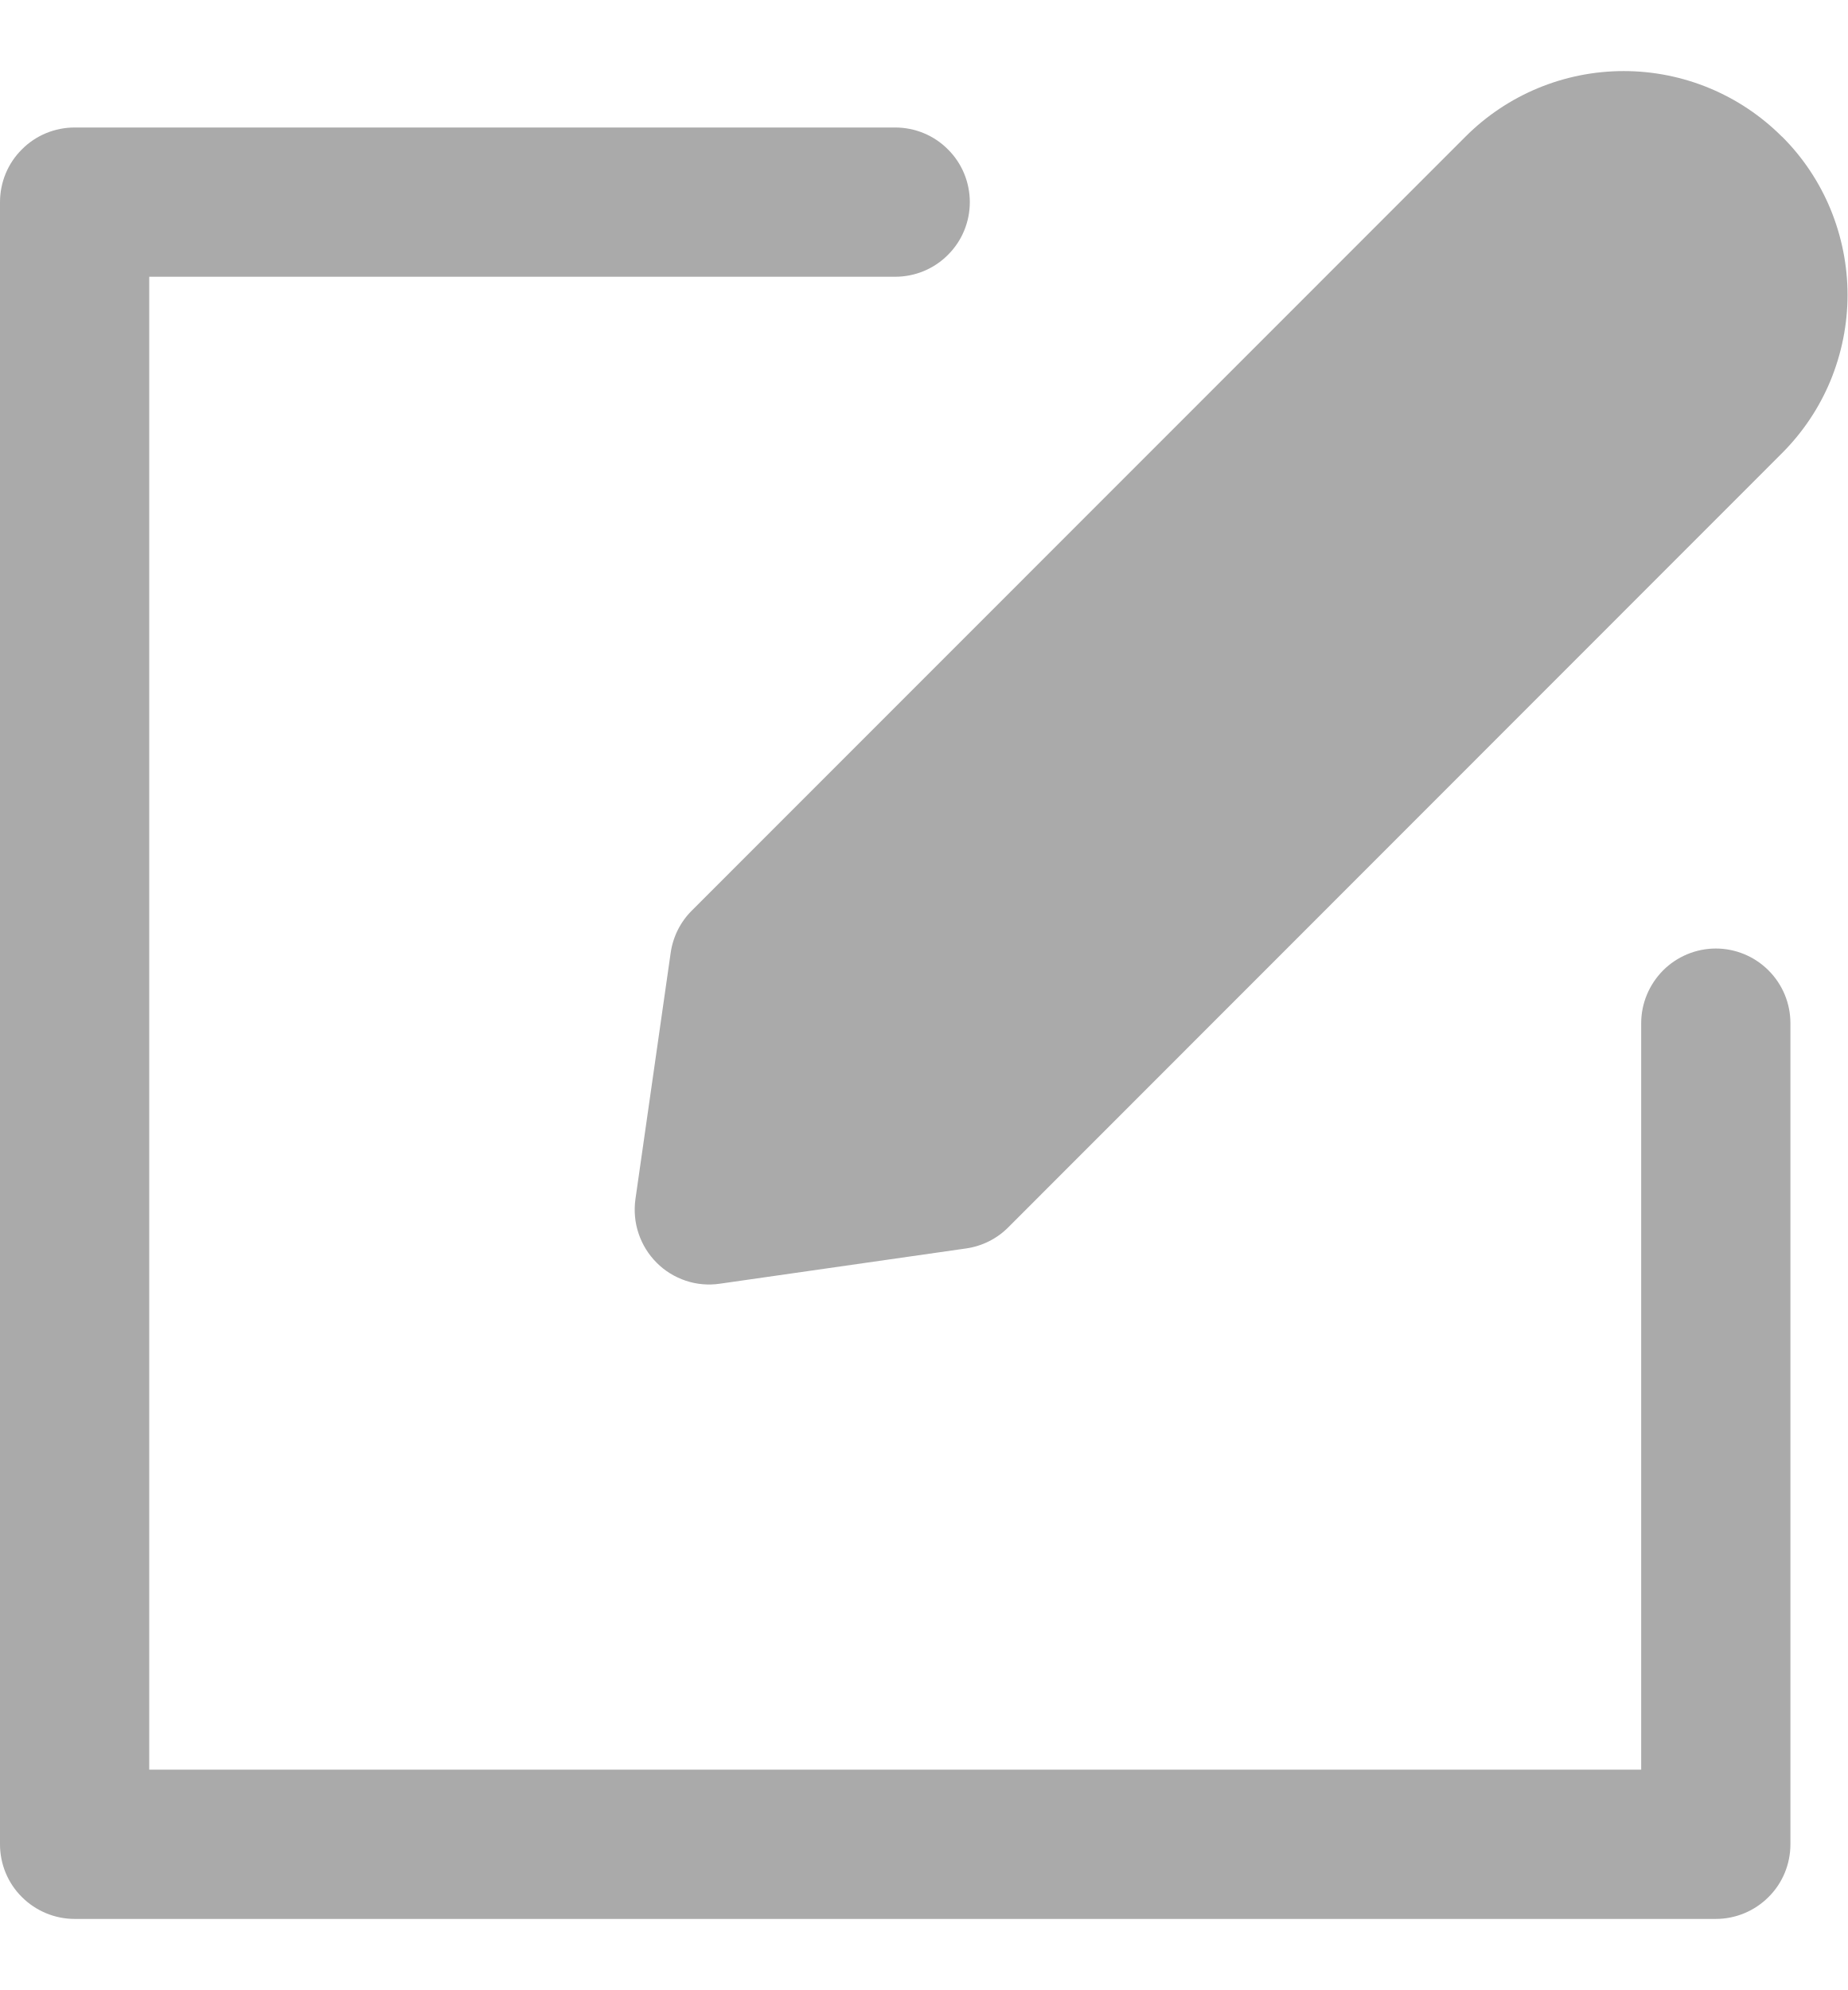
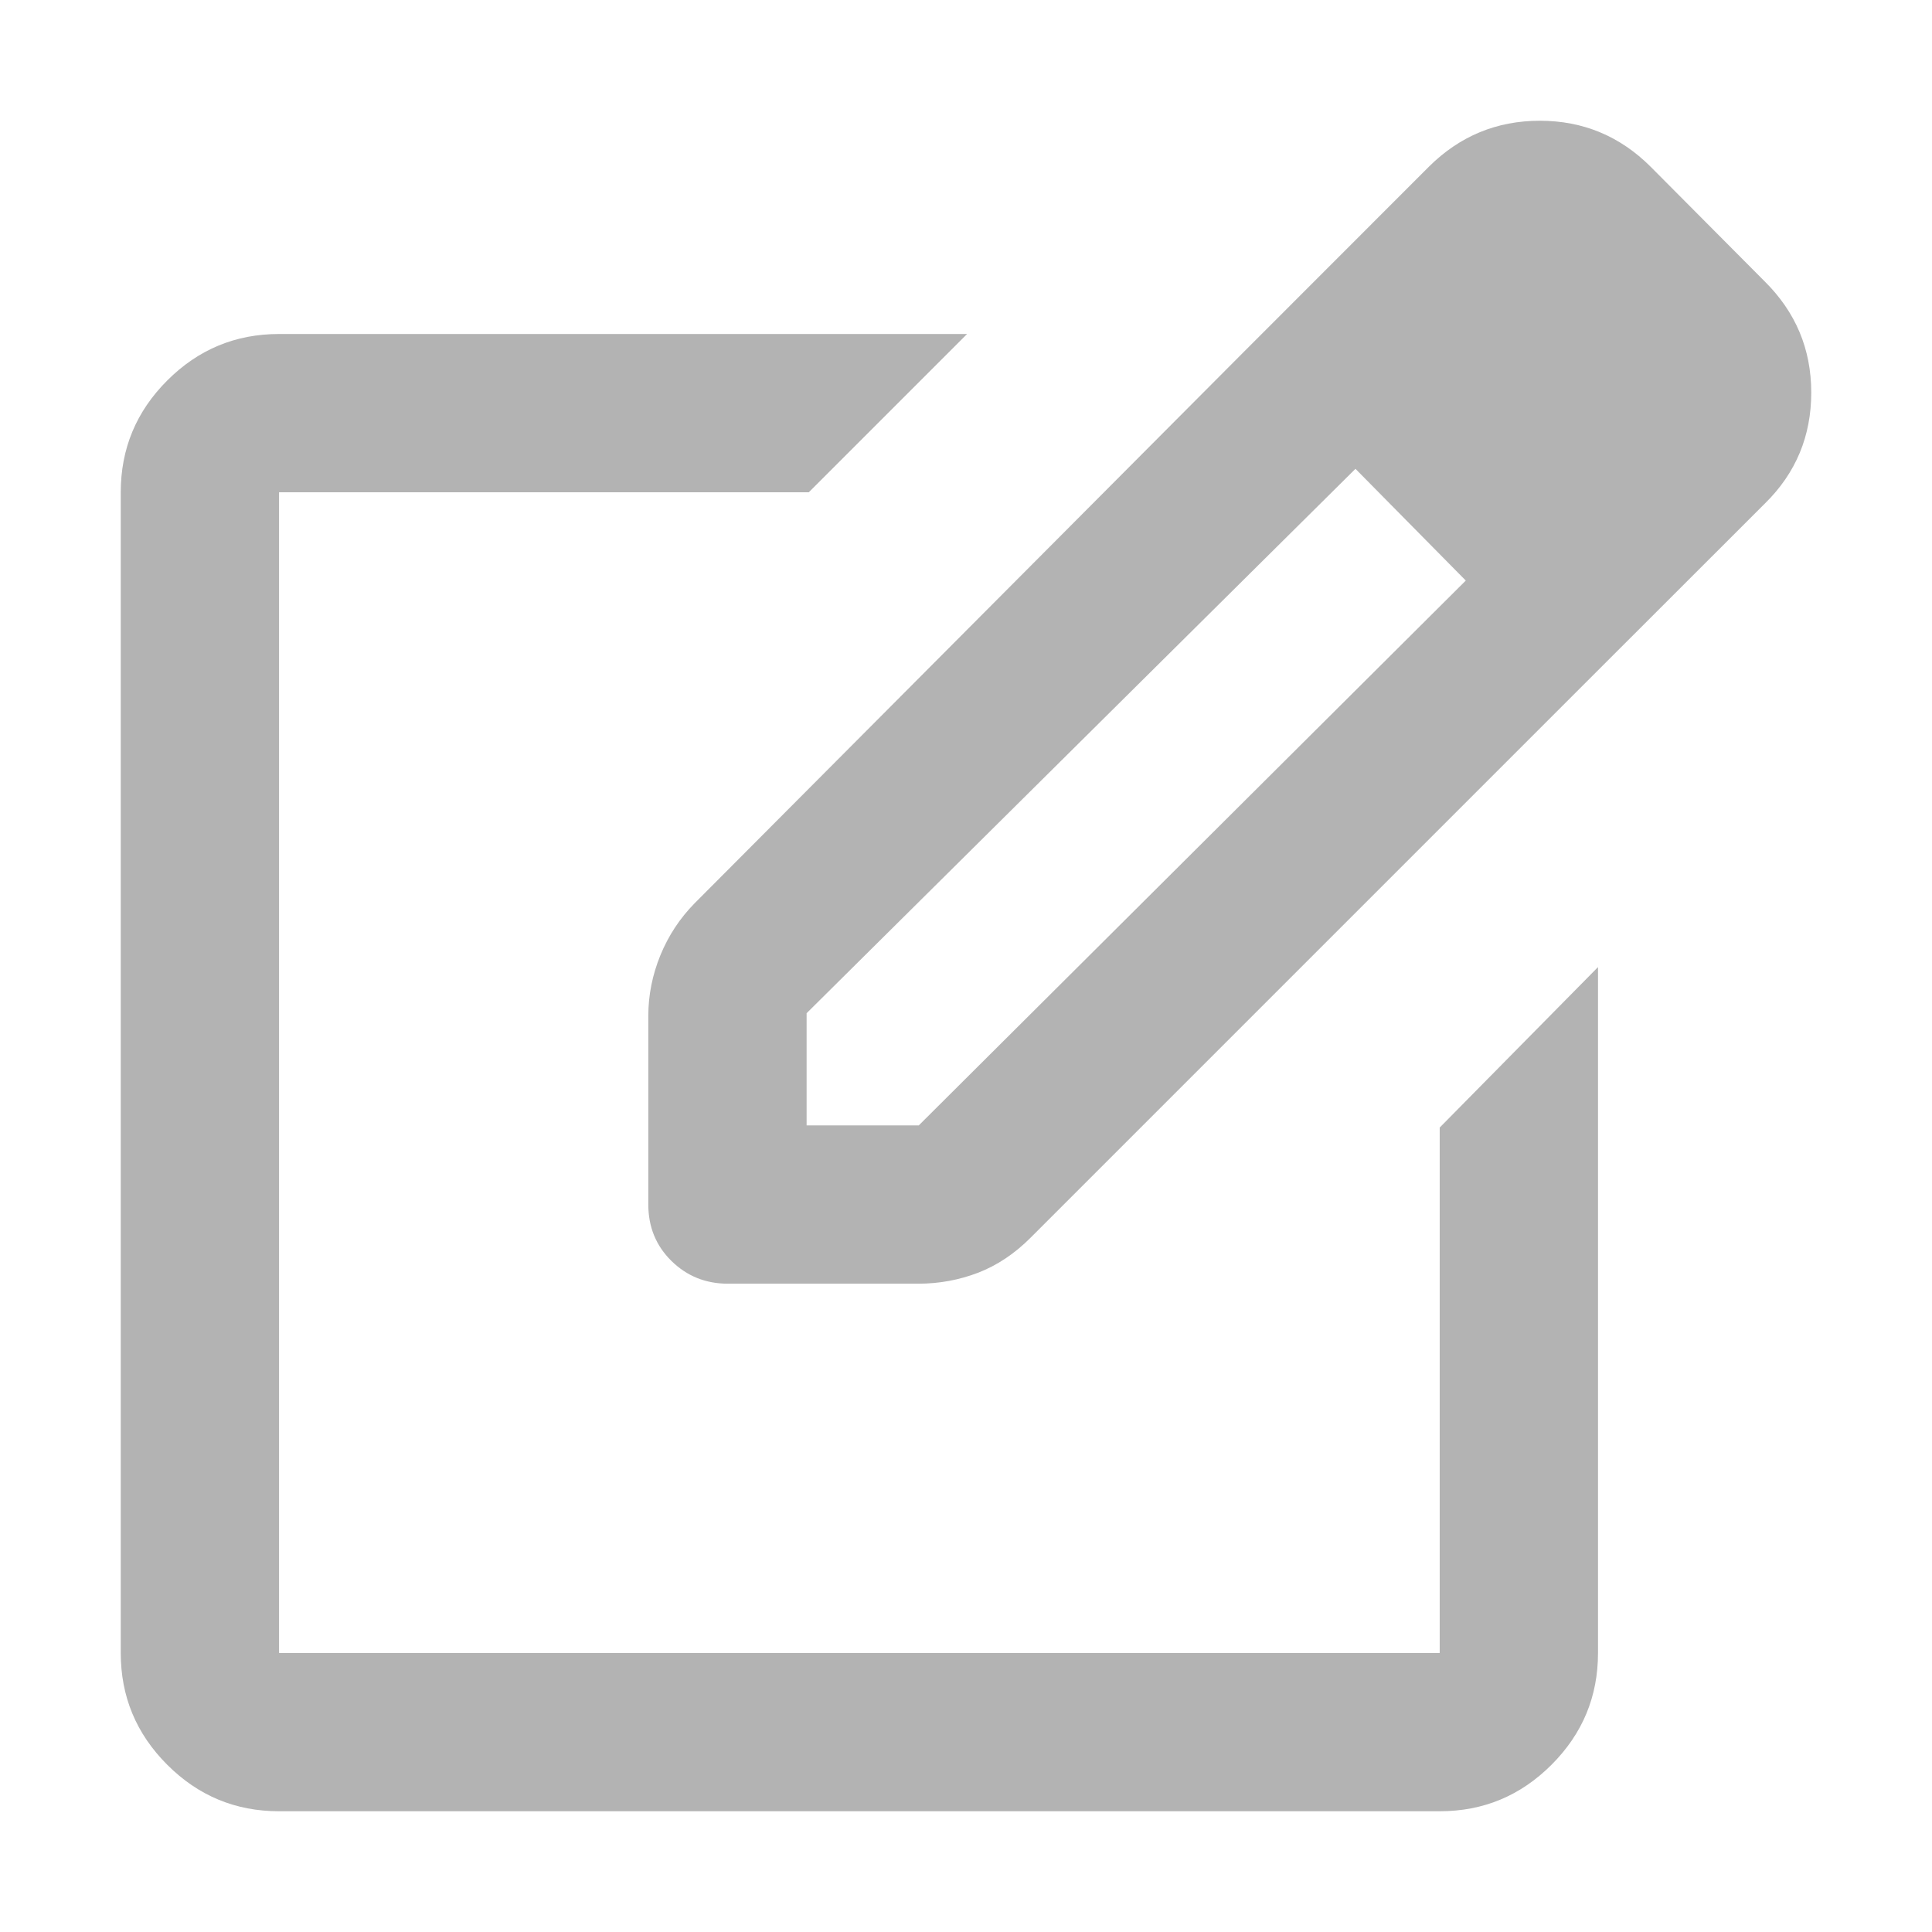
- <svg xmlns="http://www.w3.org/2000/svg" width="13" height="14" viewBox="0 0 13 14" fill="none">
-   <path d="M11.548 7.198C11.548 7.059 11.604 6.926 11.702 6.827C11.8 6.729 11.934 6.673 12.073 6.673C12.213 6.673 12.346 6.729 12.444 6.827C12.543 6.926 12.598 7.059 12.598 7.198V12.975C12.598 13.114 12.543 13.248 12.444 13.346C12.346 13.444 12.213 13.5 12.073 13.5H0.525C0.386 13.5 0.252 13.444 0.154 13.346C0.055 13.248 0 13.114 0 12.975V1.422C0 1.283 0.055 1.149 0.154 1.051C0.252 0.952 0.386 0.897 0.525 0.897H6.299C6.438 0.897 6.572 0.952 6.67 1.051C6.769 1.149 6.824 1.283 6.824 1.422C6.824 1.561 6.769 1.695 6.67 1.793C6.572 1.892 6.438 1.947 6.299 1.947H1.05V12.45H11.548V7.198Z" fill="#AAAAAA" />
-   <path d="M12.538 0.96C12.685 1.106 12.801 1.28 12.88 1.471C12.959 1.663 13 1.868 13 2.075C13 2.281 12.959 2.486 12.88 2.678C12.801 2.869 12.685 3.042 12.538 3.189L7.095 8.634C7.015 8.715 6.91 8.767 6.798 8.783L5.066 9.031C4.985 9.043 4.902 9.036 4.825 9.01C4.748 8.984 4.677 8.941 4.62 8.883C4.562 8.825 4.519 8.755 4.493 8.677C4.467 8.6 4.46 8.518 4.471 8.437L4.719 6.704C4.735 6.591 4.787 6.487 4.867 6.407L10.312 0.961C10.607 0.666 11.007 0.5 11.425 0.5C11.843 0.5 12.243 0.666 12.538 0.961V0.96Z" fill="#AAAAAA" />
+ <svg xmlns="http://www.w3.org/2000/svg" width="16" height="16" viewBox="0 0 16 16" fill="none">
+   <mask id="mask0_3104_97571" style="mask-type:alpha" maskUnits="userSpaceOnUse" x="0" y="0" width="16" height="16">
+     <rect width="16" height="16" fill="#D9D9D9" />
+   </mask>
+   <g mask="url(#mask0_3104_97571)">
+     <path d="M2.311 15C1.95 15 1.642 14.872 1.385 14.615C1.128 14.358 1 14.05 1 13.689V4.077C1 3.716 1.128 3.408 1.385 3.151C1.642 2.894 1.95 2.766 2.311 2.766H8.009L6.698 4.077H2.311V13.689H11.923V9.338L13.234 8.009V13.689C13.234 14.05 13.106 14.358 12.849 14.615C12.592 14.872 12.284 15 11.923 15H2.311ZM10.285 2.93L11.232 3.876L6.68 8.391V9.32H7.609L12.142 4.805L13.052 5.733L8.537 10.248C8.404 10.382 8.258 10.479 8.101 10.54C7.944 10.6 7.779 10.631 7.605 10.631H6.028C5.844 10.631 5.688 10.568 5.56 10.442C5.433 10.317 5.369 10.161 5.369 9.975V8.413C5.369 8.241 5.403 8.073 5.469 7.911C5.536 7.748 5.63 7.605 5.752 7.481L10.285 2.93ZM13.052 5.733L10.285 2.93L11.832 1.382C12.088 1.127 12.395 1 12.752 1C13.11 1 13.416 1.127 13.671 1.382L14.613 2.329C14.871 2.584 15 2.891 15 3.251C15 3.611 14.873 3.917 14.618 4.168L13.052 5.733Z" fill="#B3B3B3" />
+   </g>
</svg>
